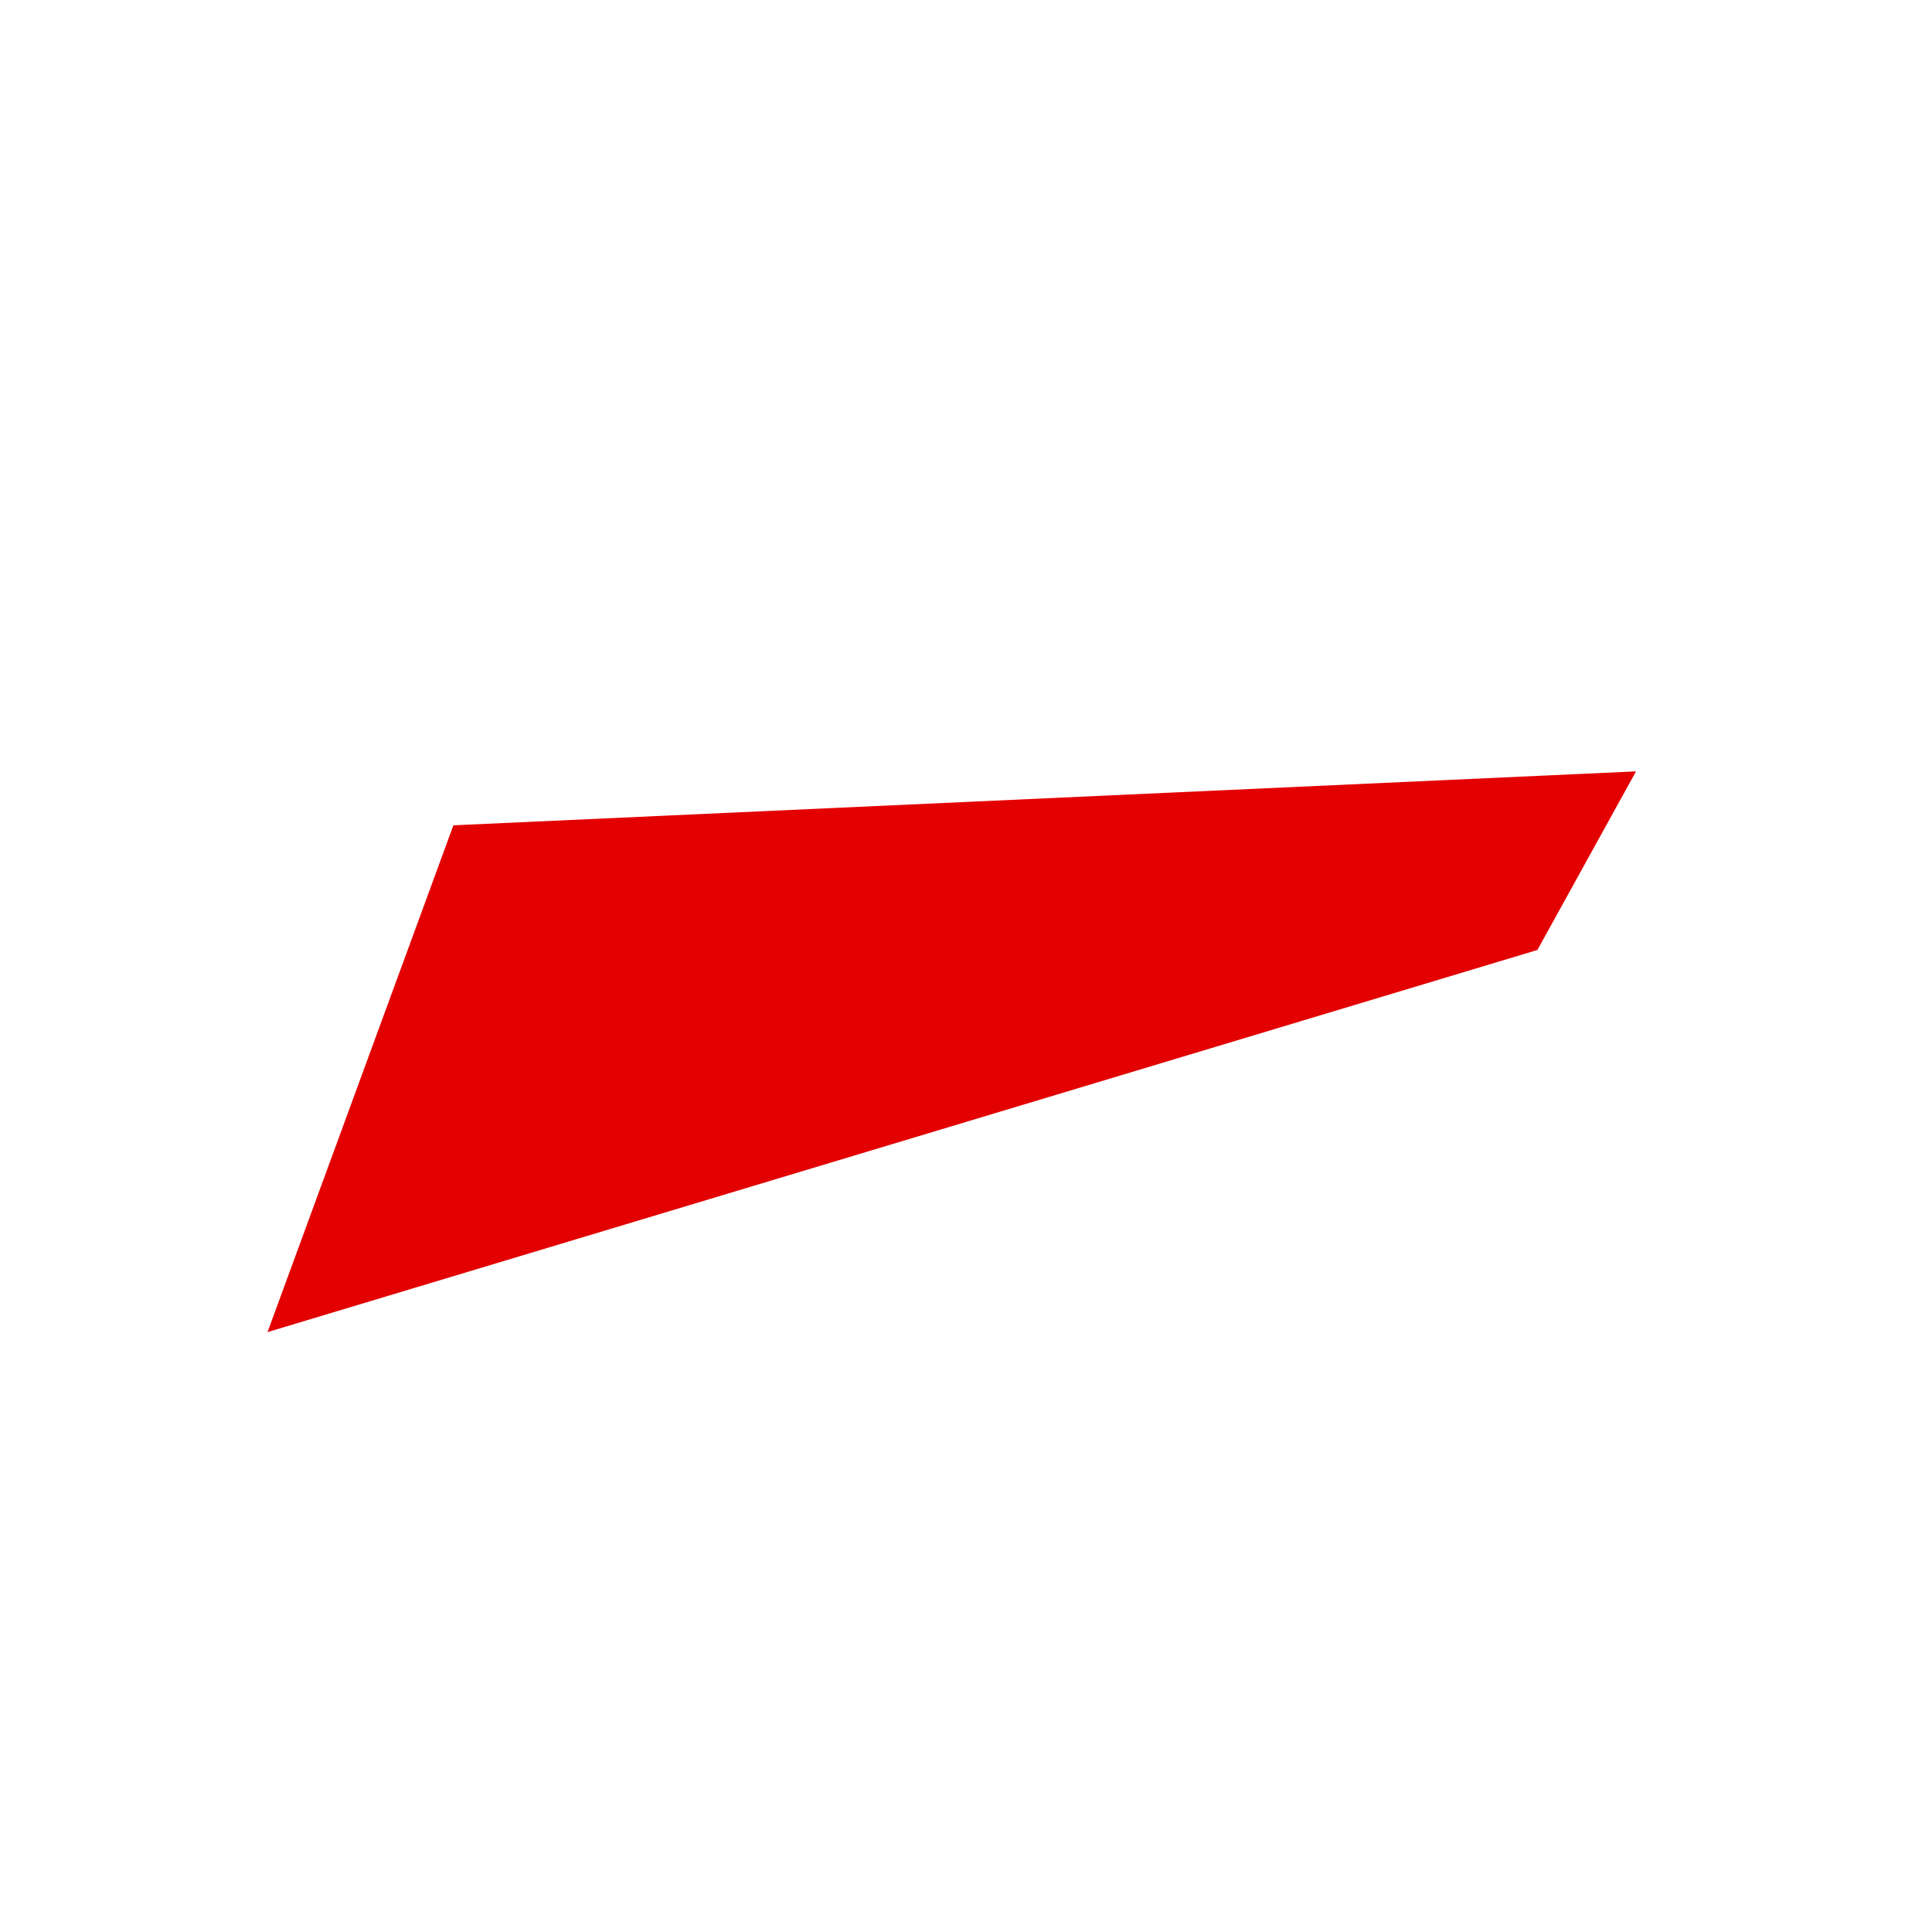
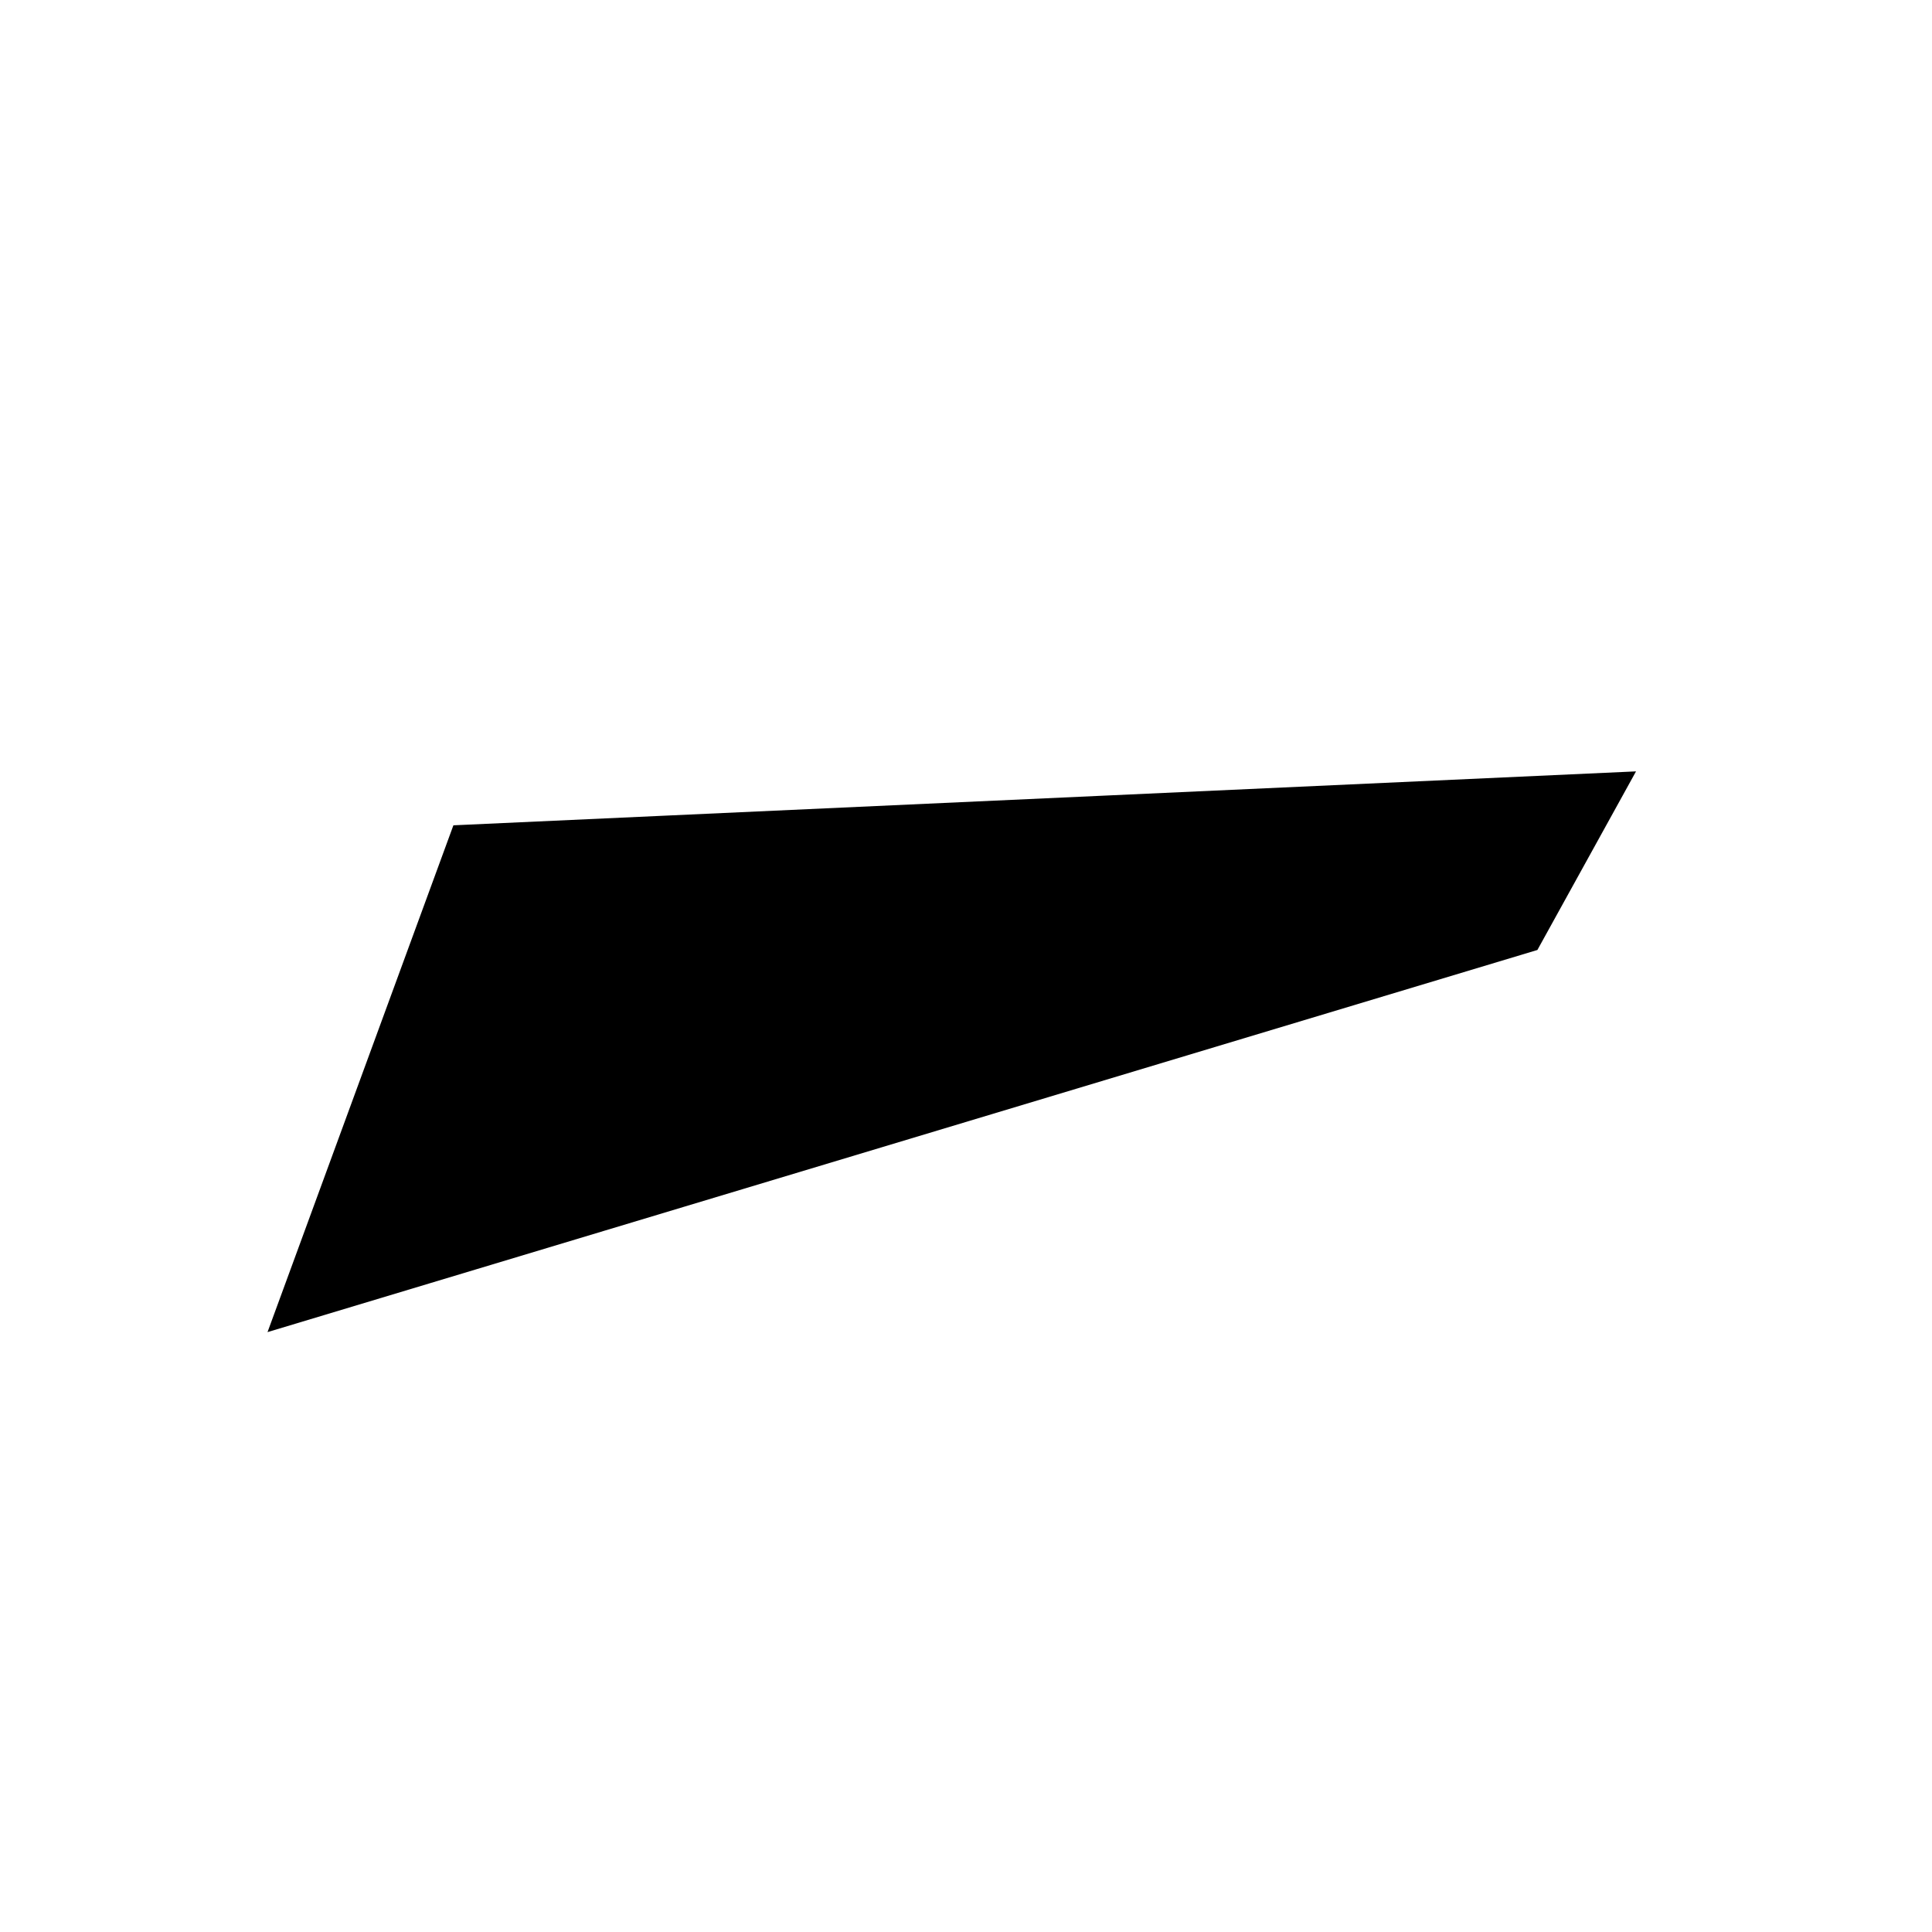
<svg xmlns="http://www.w3.org/2000/svg" width="52" height="52" viewBox="0 0 52 52" fill="none">
  <g id="eyebrows-05">
-     <path id="Vector" d="M12.982 23.276L8.986 34.171L40.635 24.647L42.126 21.947L12.982 23.276Z" fill="#E30000" stroke="#E30000" stroke-width="2.194" />
+     <path id="Vector" d="M12.982 23.276L8.986 34.171L40.635 24.647L42.126 21.947L12.982 23.276Z" fill="#000000" stroke="#000000" stroke-width="2.194" />
  </g>
</svg>
